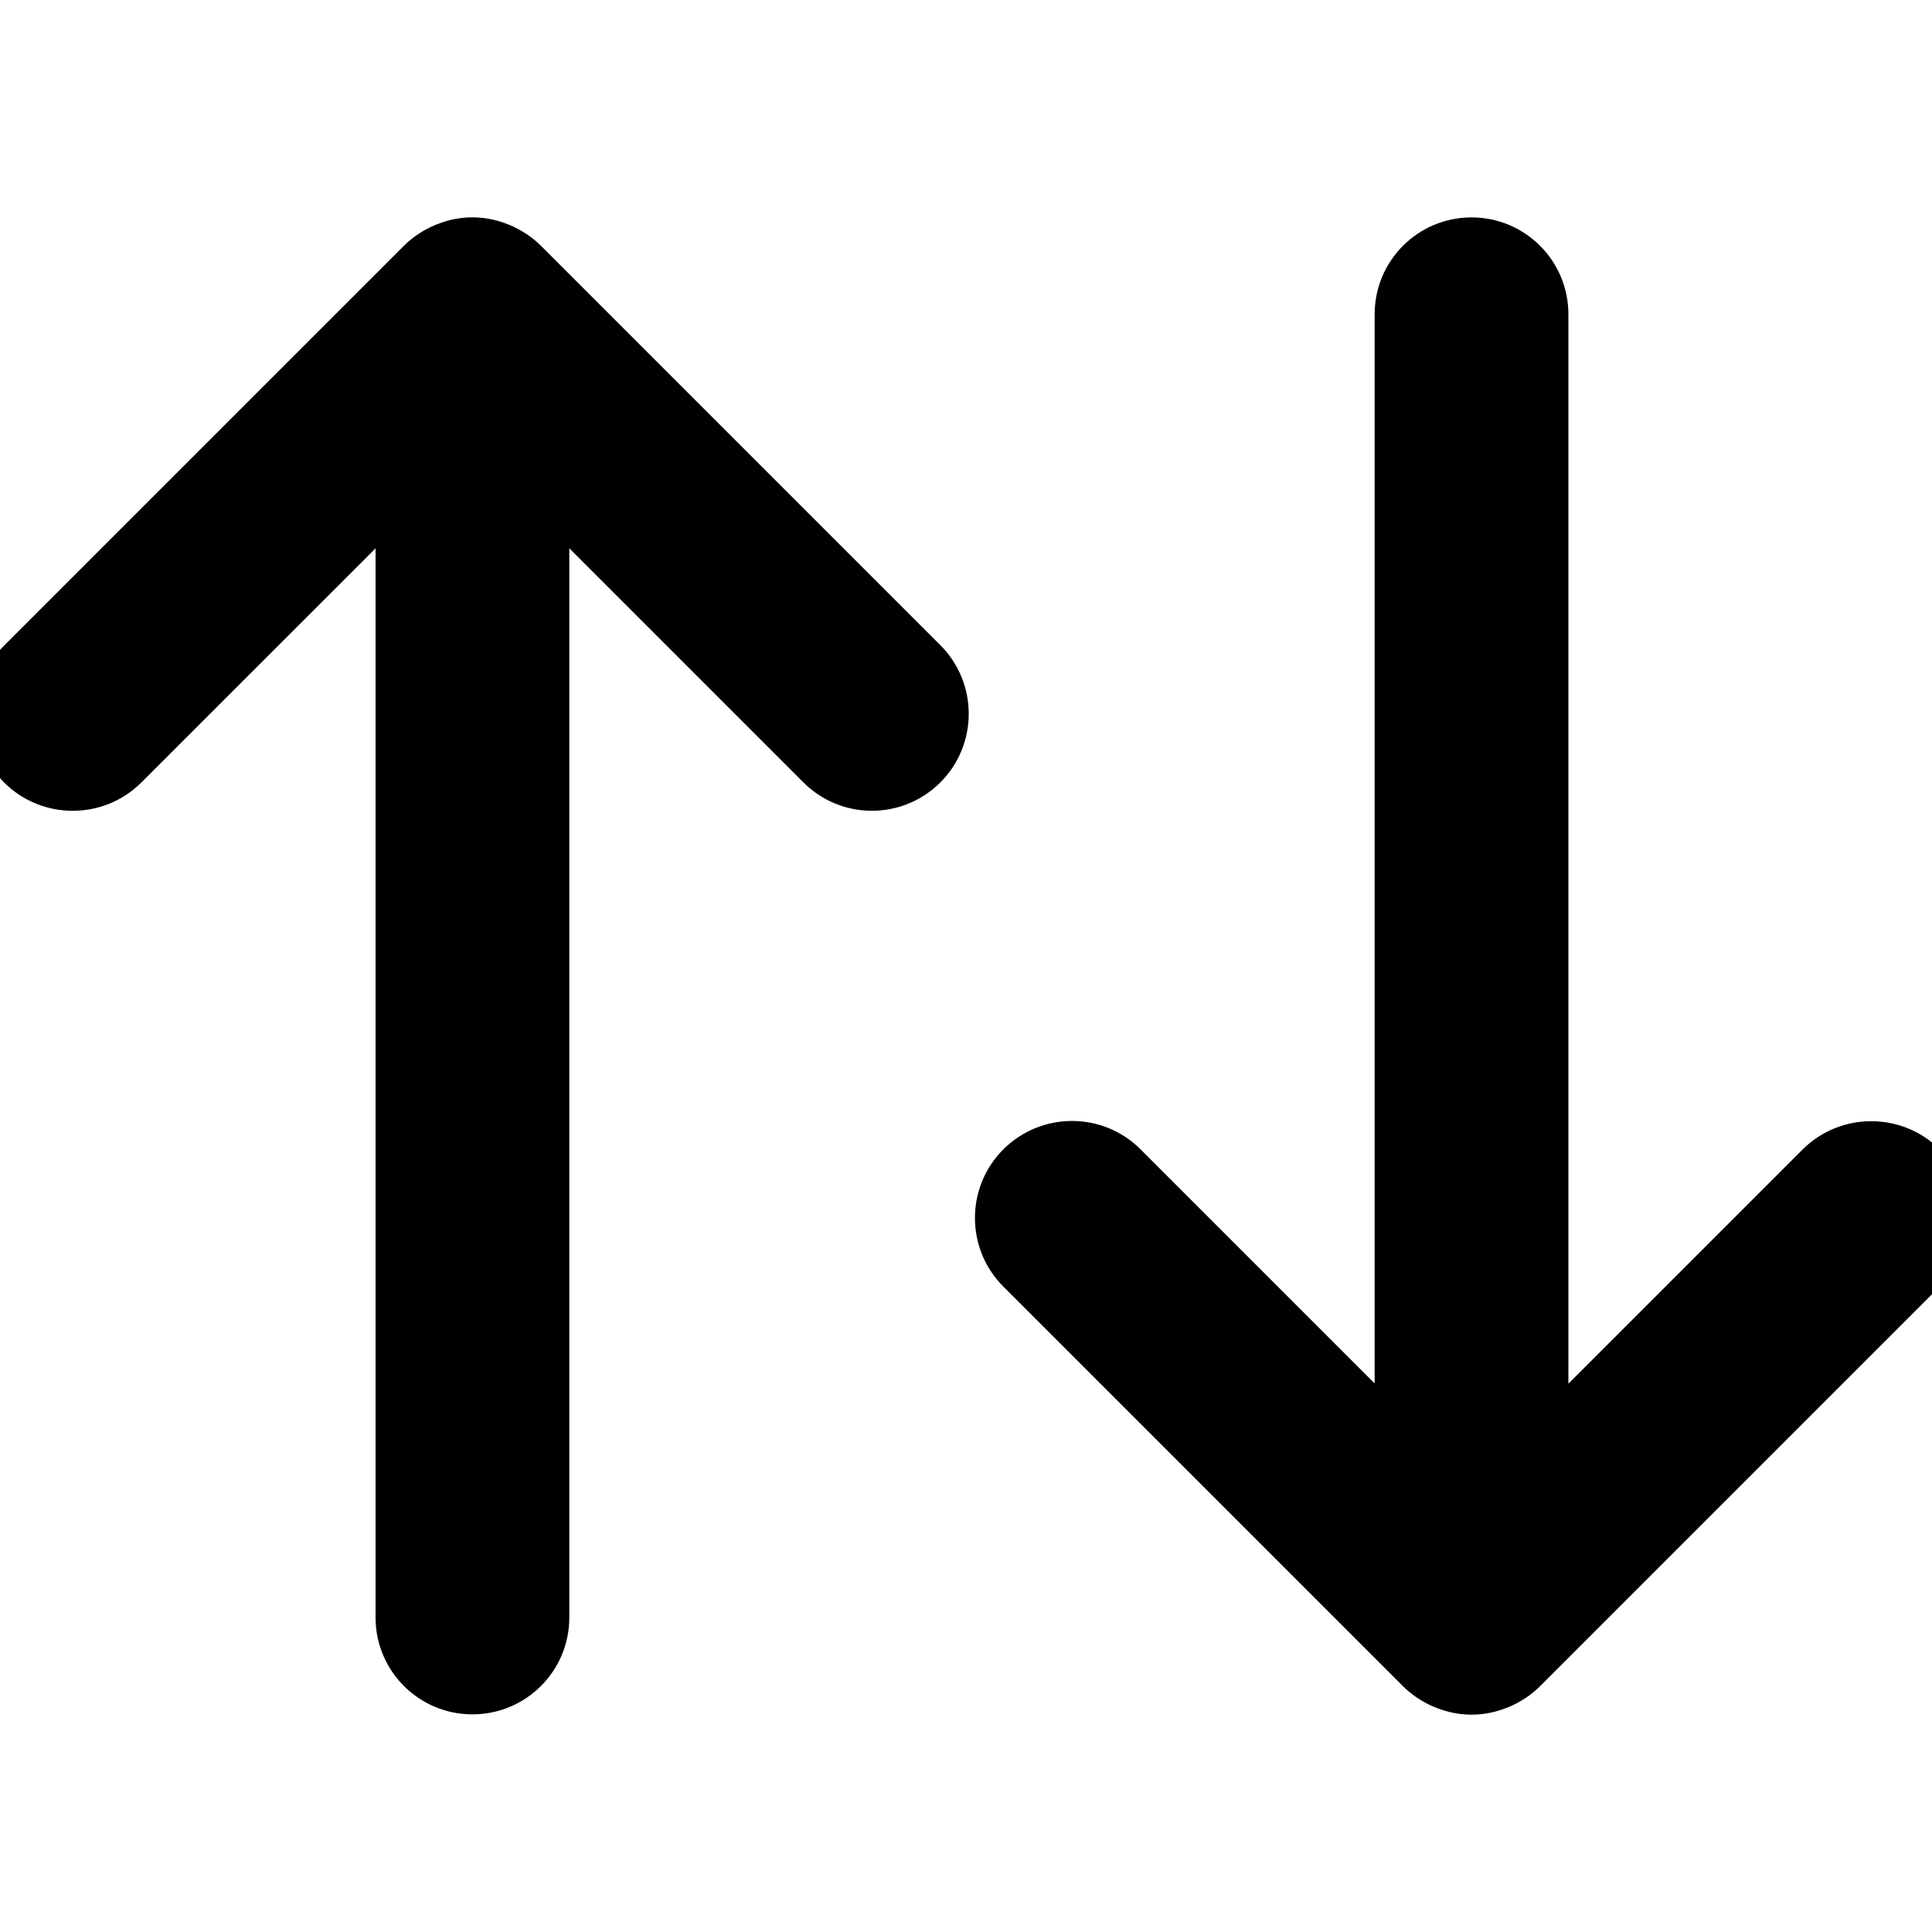
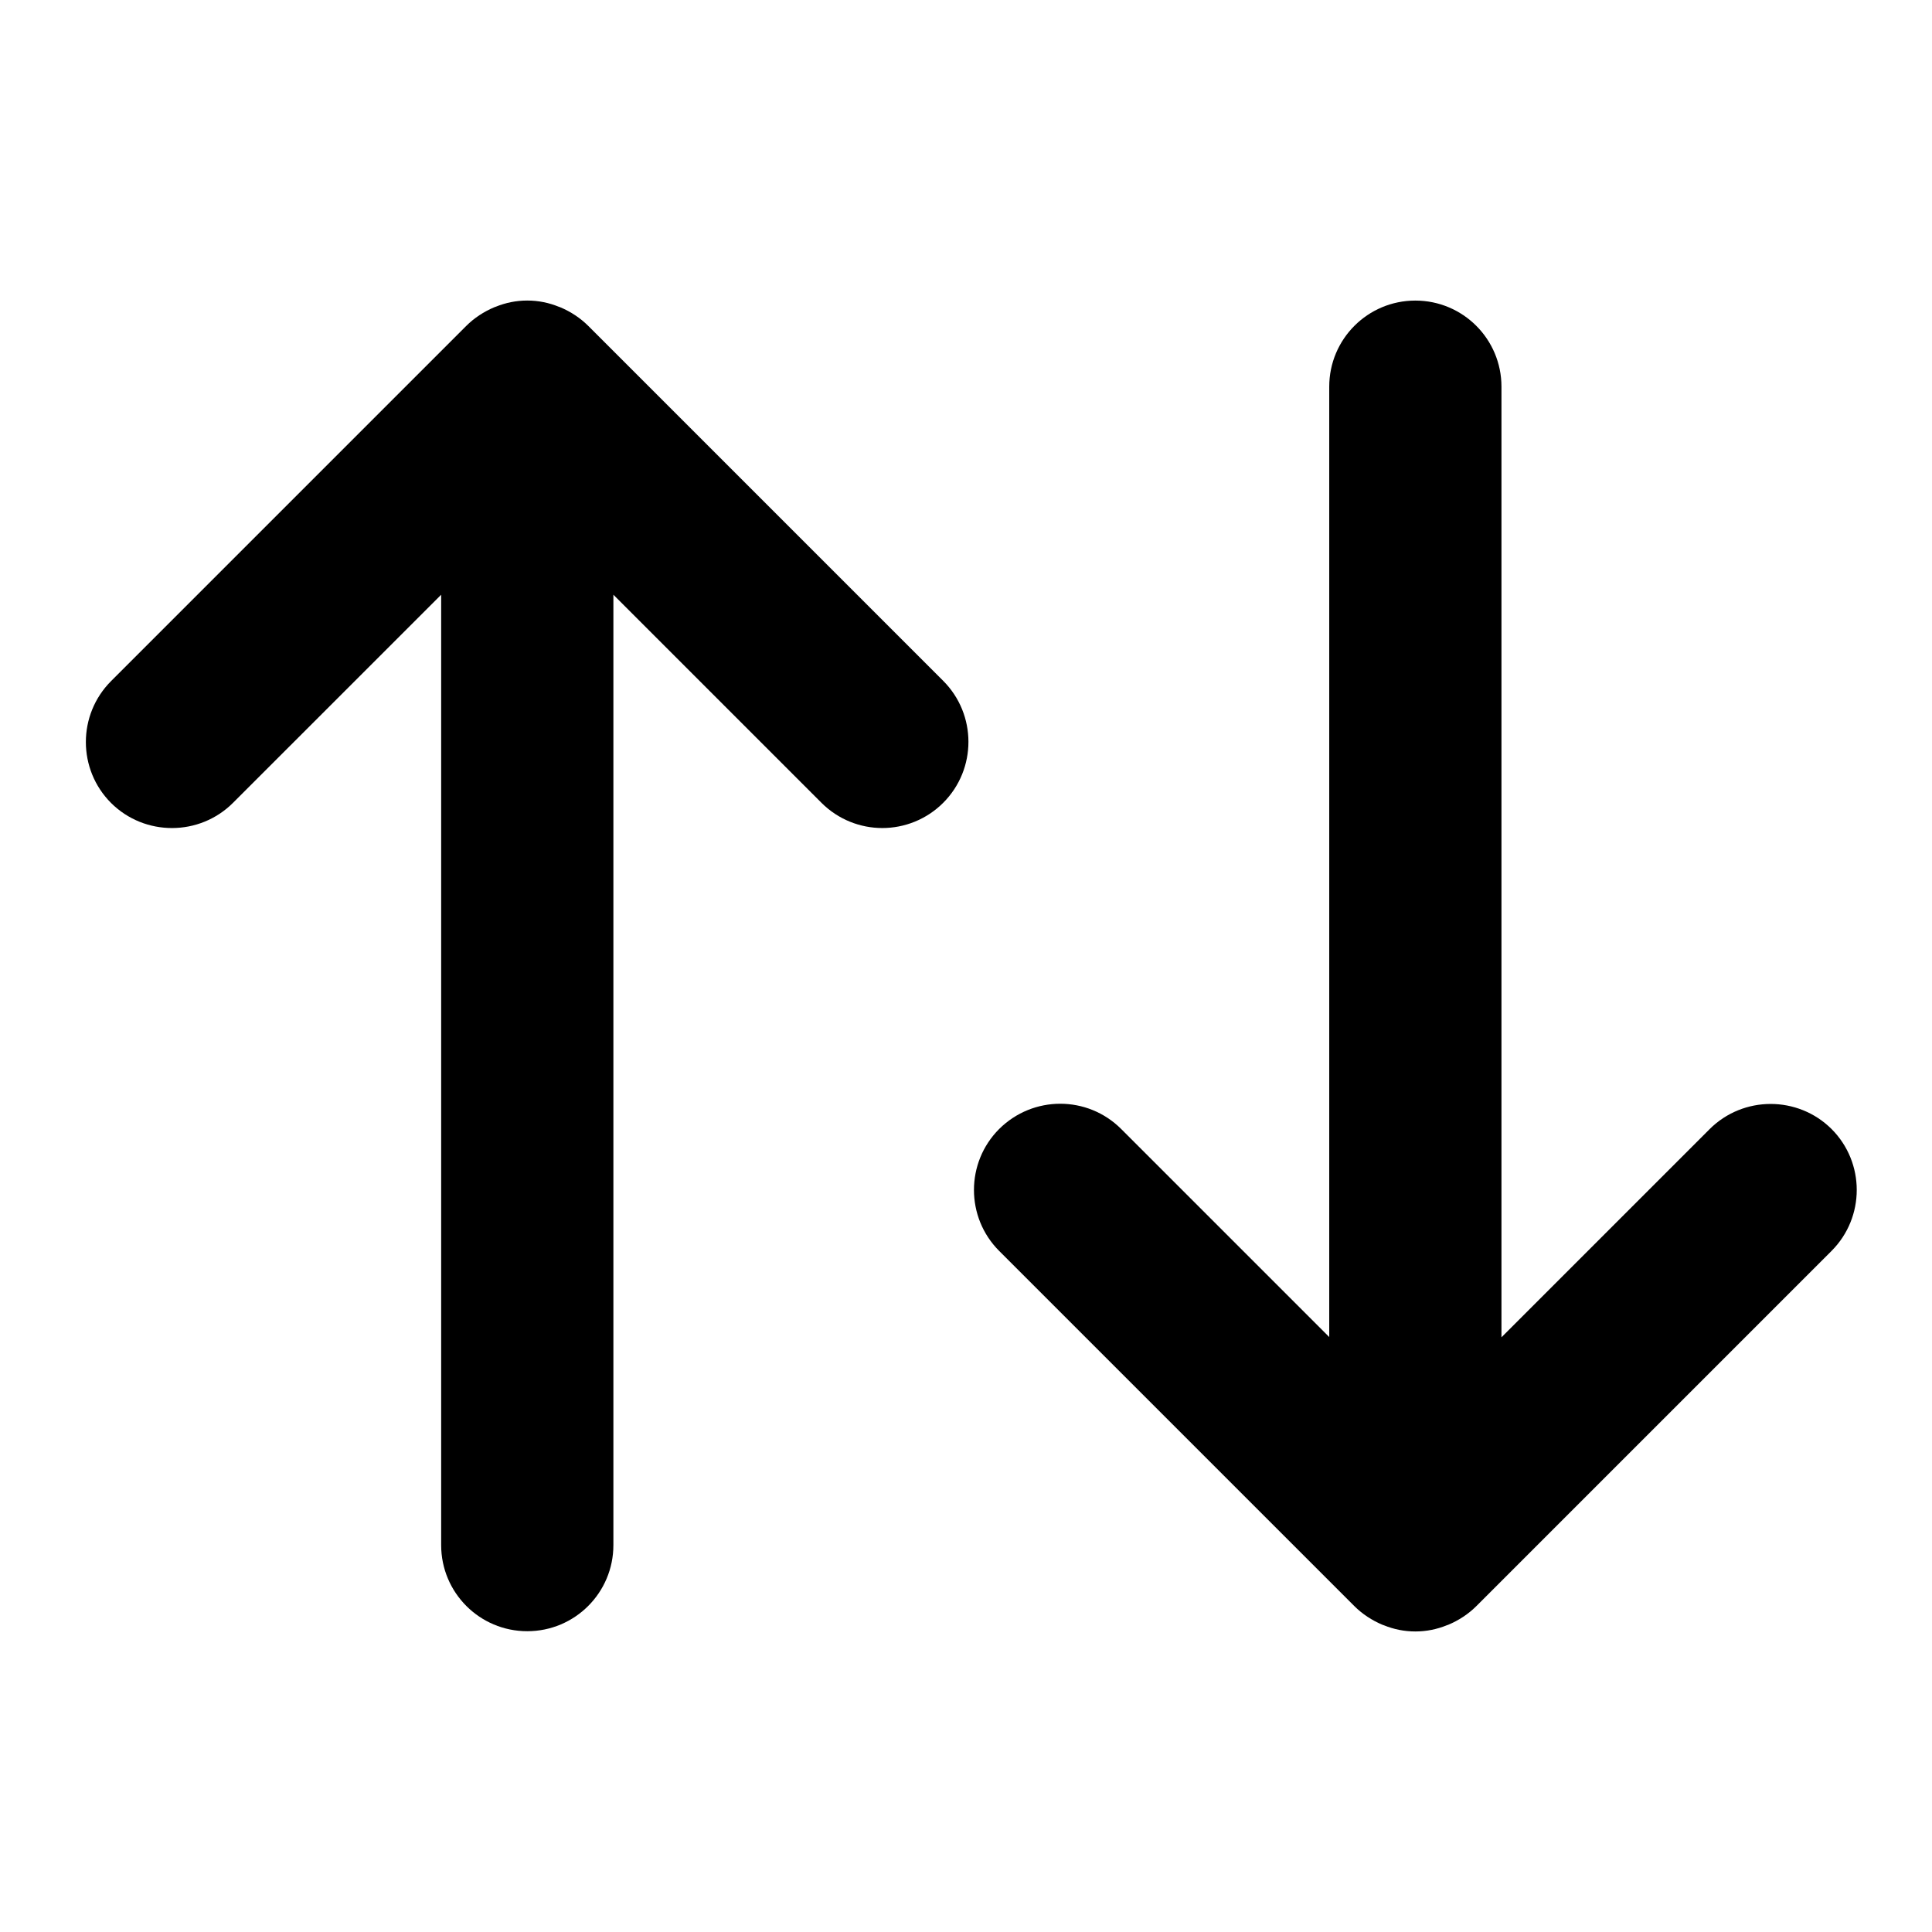
- <svg xmlns="http://www.w3.org/2000/svg" width="110px" height="110px" viewBox="15 15 80 80" version="1.1">
+ <svg xmlns="http://www.w3.org/2000/svg" width="110px" height="110px" viewBox="10 10 90 90" version="1.1">
  <g id="insert_order_by" stroke="none" stroke-width="1" fill="none" fill-rule="evenodd">
    <path d="M30.551,37.705 L30.551,81.976 C30.551,84.193 32.345,85.988 34.562,85.988 C36.779,85.988 38.574,84.194 38.574,81.976 L38.574,37.705 L48.267,47.398 C49.051,48.182 50.082,48.573 51.102,48.573 C52.123,48.573 53.155,48.181 53.938,47.398 C55.505,45.831 55.505,43.284 53.938,41.716 L37.408,25.186 C37.037,24.815 36.583,24.516 36.088,24.309 C36.067,24.299 36.047,24.299 36.026,24.288 C35.573,24.103 35.078,24 34.562,24 C34.046,24 33.551,24.103 33.097,24.288 C33.077,24.299 33.056,24.299 33.036,24.309 C32.541,24.516 32.087,24.814 31.716,25.186 L15.176,41.726 C13.608,43.294 13.608,45.841 15.176,47.408 C16.743,48.964 19.29,48.964 20.857,47.397 L30.551,37.705 Z" id="Path-Copy" fill="currentColor" fill-rule="nonzero" class="primaryfill" />
    <path d="M79.944,72.296 L79.944,28.014 C79.944,25.797 78.15,24.002 75.932,24.002 C73.716,24.002 71.921,25.796 71.921,28.014 L71.921,72.285 L62.228,62.592 C60.66,61.025 58.123,61.025 56.546,62.592 C54.979,64.159 54.979,66.707 56.546,68.274 L73.086,84.814 C73.457,85.185 73.911,85.484 74.406,85.691 C74.427,85.701 74.447,85.701 74.468,85.712 C74.922,85.897 75.417,86 75.932,86 C76.448,86 76.943,85.897 77.397,85.712 C77.418,85.701 77.438,85.701 77.459,85.691 C77.954,85.484 78.408,85.186 78.779,84.814 L95.319,68.274 C96.886,66.706 96.886,64.159 95.319,62.592 C93.752,61.036 91.204,61.036 89.637,62.603 L79.944,72.296 Z" id="Path-Copy-2" class="primaryfill" fill="currentColor" fill-rule="nonzero" />
  </g>
</svg>
